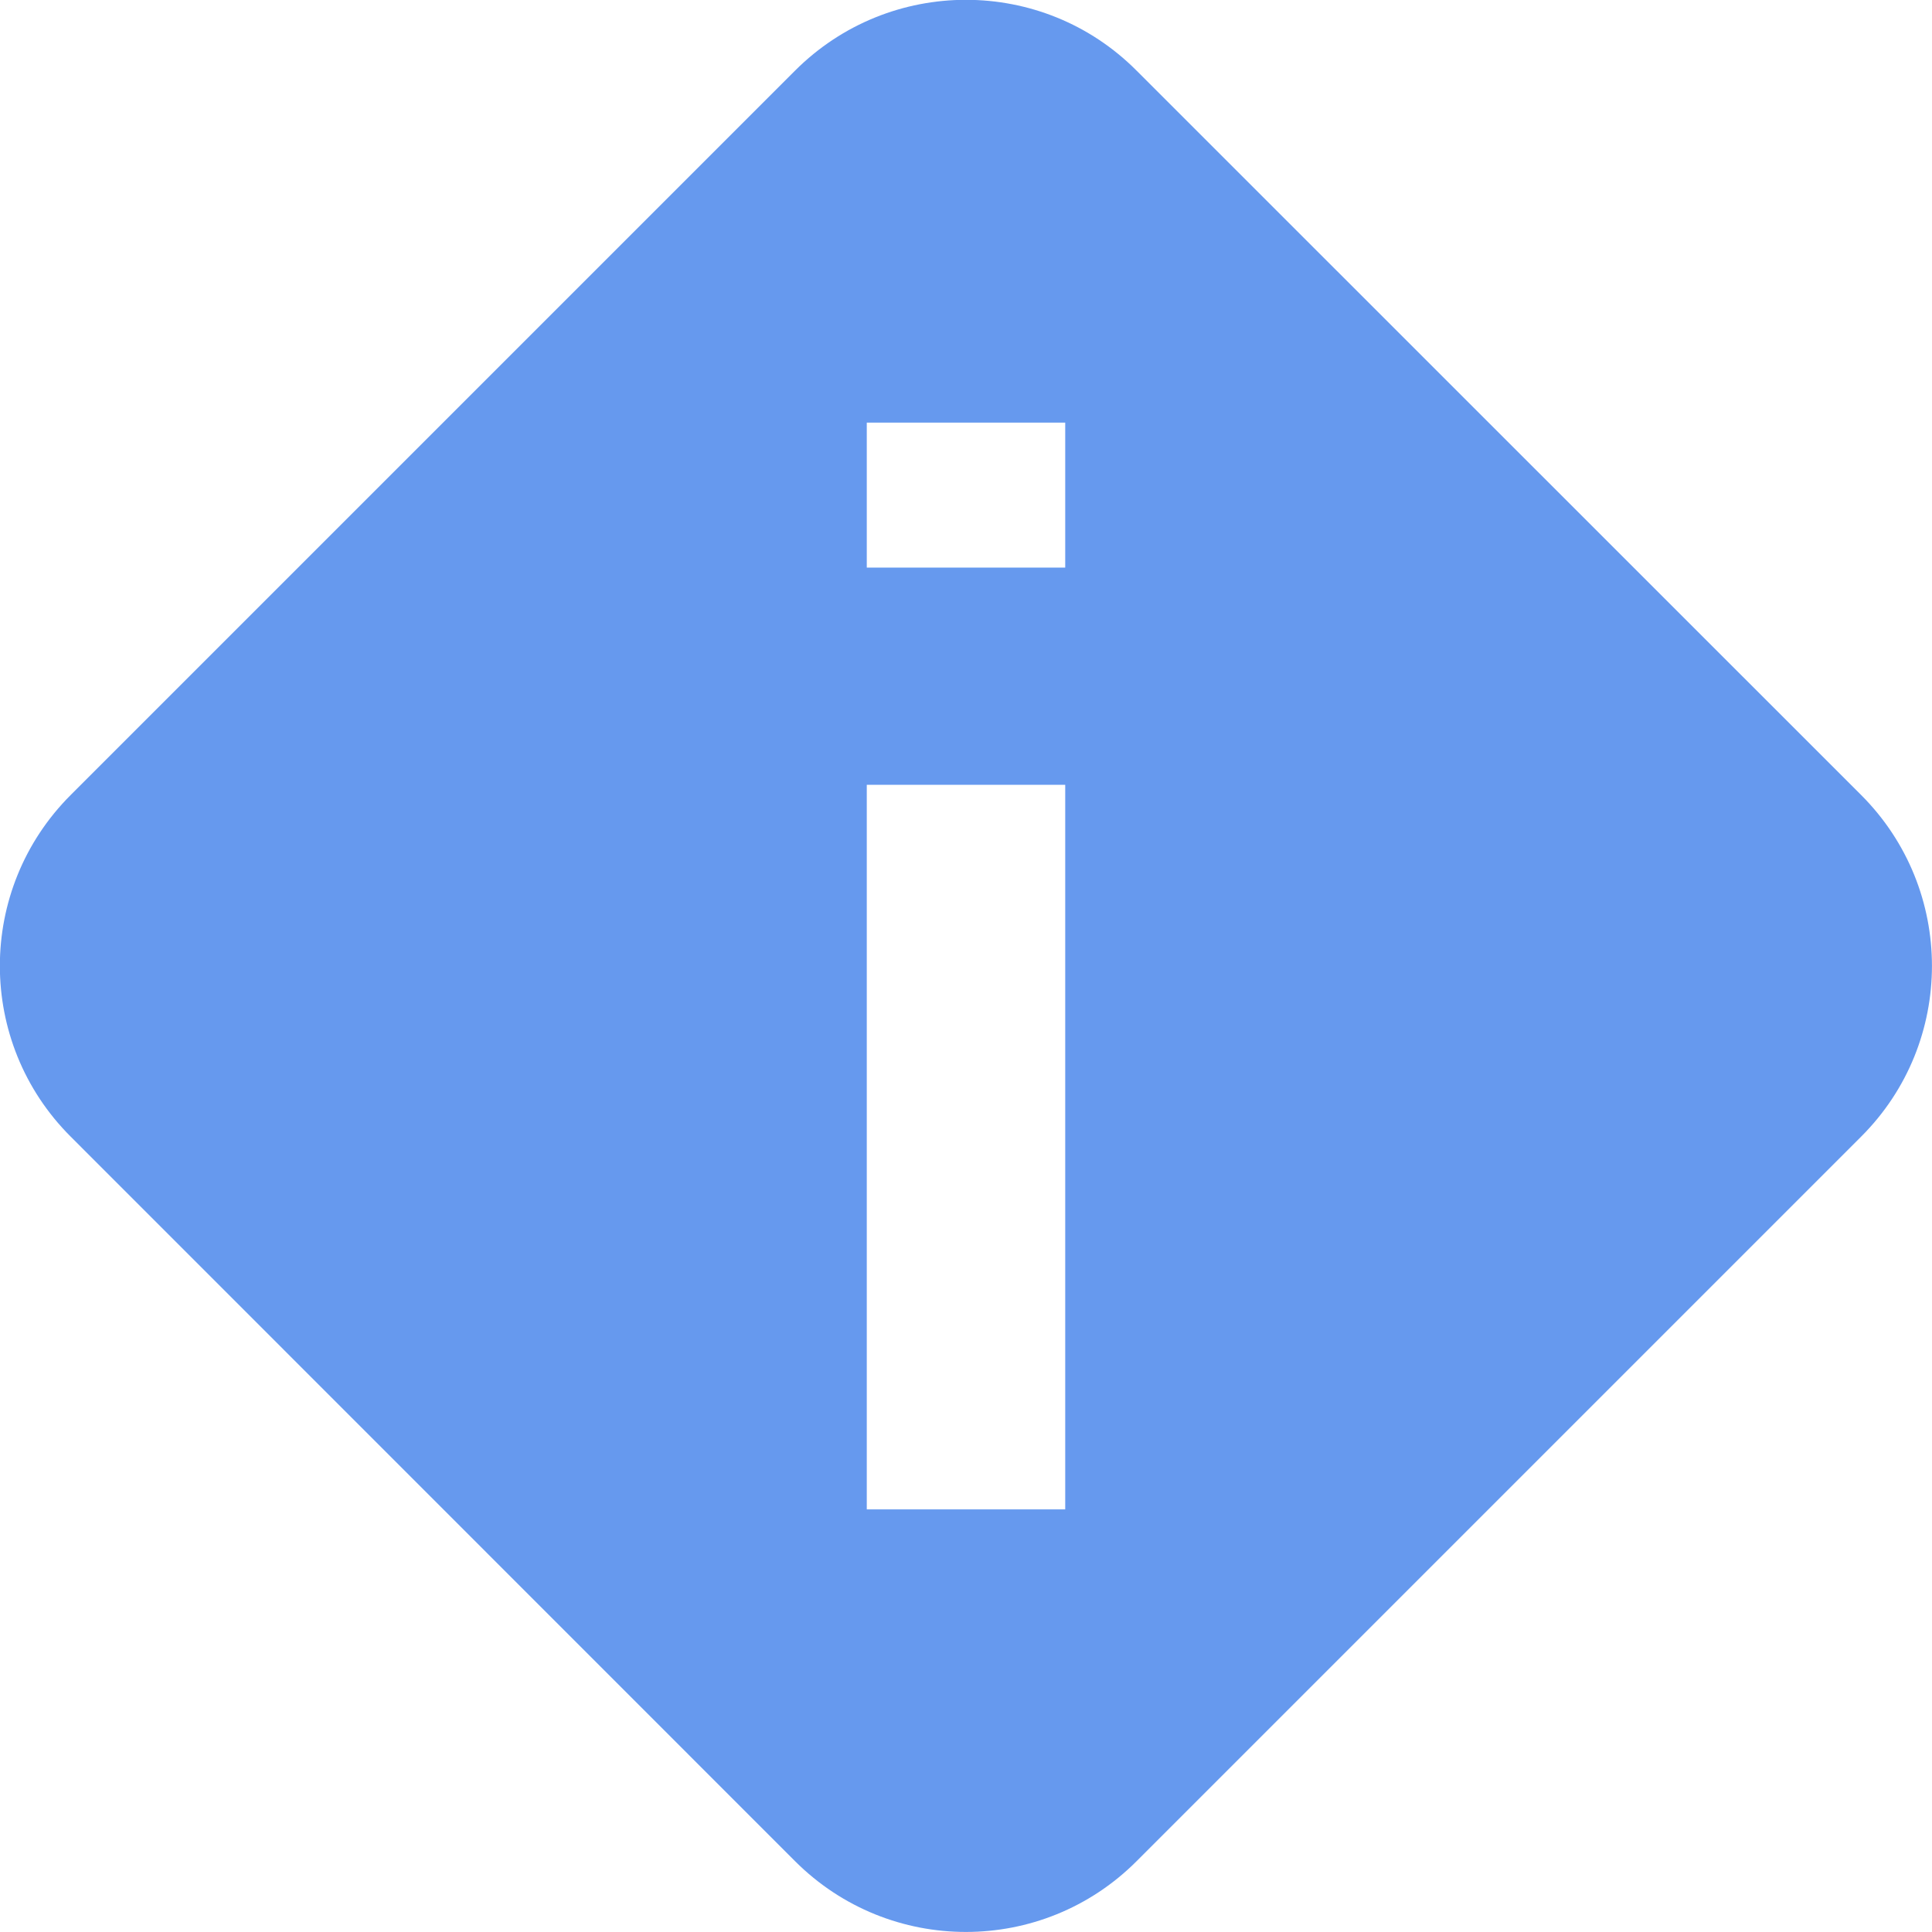
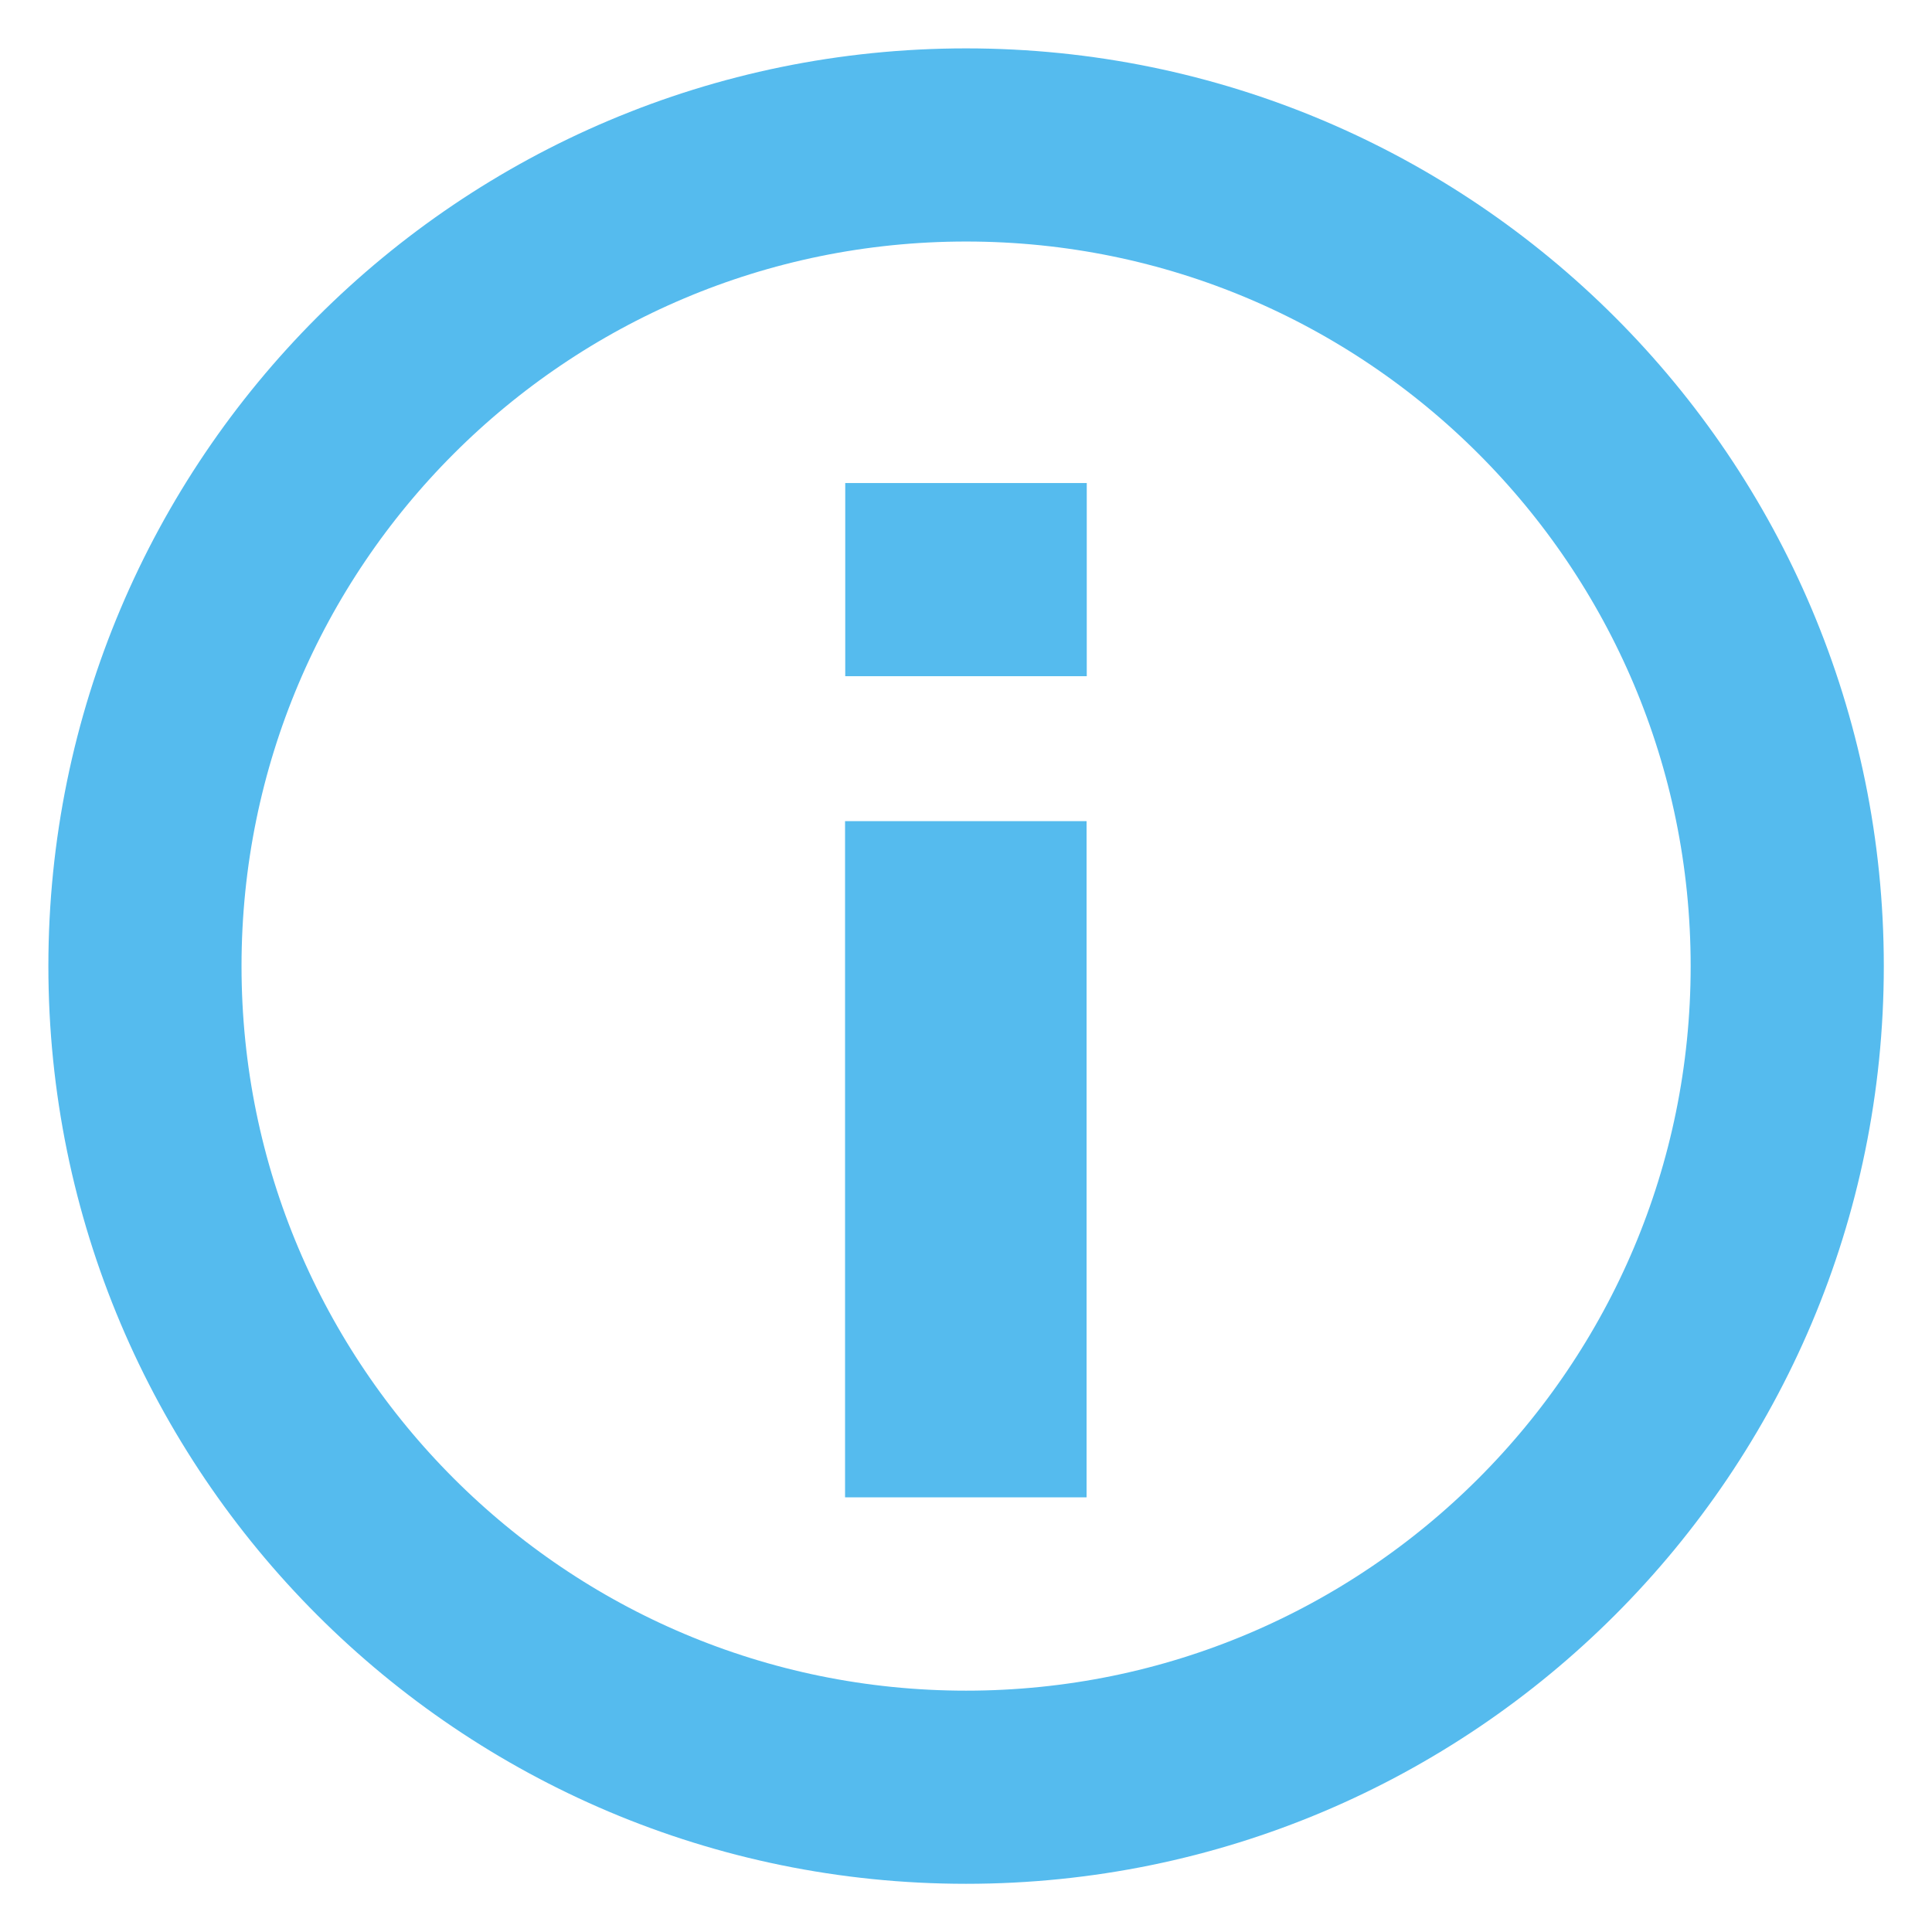
<svg xmlns="http://www.w3.org/2000/svg" width="40" height="40" viewBox="0 0 10.583 10.583" version="1.1" id="svg5">
  <defs id="defs2" />
  <g id="layer1">
-     <path id="path1" style="color:#000000;fill:#6699ee;stroke-linecap:square;stroke-linejoin:round;-inkscape-stroke:none;fill-opacity:1" d="M 5.291 -0.001 C 4.953 -0.001 4.614 0.128 4.355 0.387 L 0.387 4.355 C -0.13 4.872 -0.13 5.71 0.387 6.226 L 4.355 10.195 C 4.872 10.712 5.71 10.712 6.226 10.195 L 10.195 6.226 C 10.712 5.71 10.712 4.872 10.195 4.355 L 6.226 0.387 C 5.968 0.128 5.63 -0.001 5.291 -0.001 z M 4.748 2.315 L 5.835 2.315 L 5.835 3.109 L 4.748 3.109 L 4.748 2.315 z M 4.748 4.299 L 5.835 4.299 L 5.835 8.268 L 4.748 8.268 L 4.748 4.299 z " />
+     <ellipse style="fill:none;fill-opacity:1;stroke:#55bbee;stroke-width:1.058;stroke-linecap:round;stroke-linejoin:round;stroke-opacity:1;paint-order:stroke markers fill" id="path1" cx="5.292" cy="5.292" rx="4.498" ry="4.498" />
+     <rect style="fill:#55bbee;fill-opacity:1;stroke:none;stroke-width:1.058;stroke-linecap:round;stroke-linejoin:round;stroke-opacity:1;paint-order:stroke markers fill" id="rect1" width="1.323" height="1.058" x="4.63" y="2.646" />
+     <rect style="fill:#55bbee;fill-opacity:1;stroke:none;stroke-width:1.058;stroke-linecap:round;stroke-linejoin:round;stroke-opacity:1;paint-order:stroke markers fill" id="rect2" width="1.323" height="3.704" x="4.629" y="4.498" />
  </g>
</svg>
